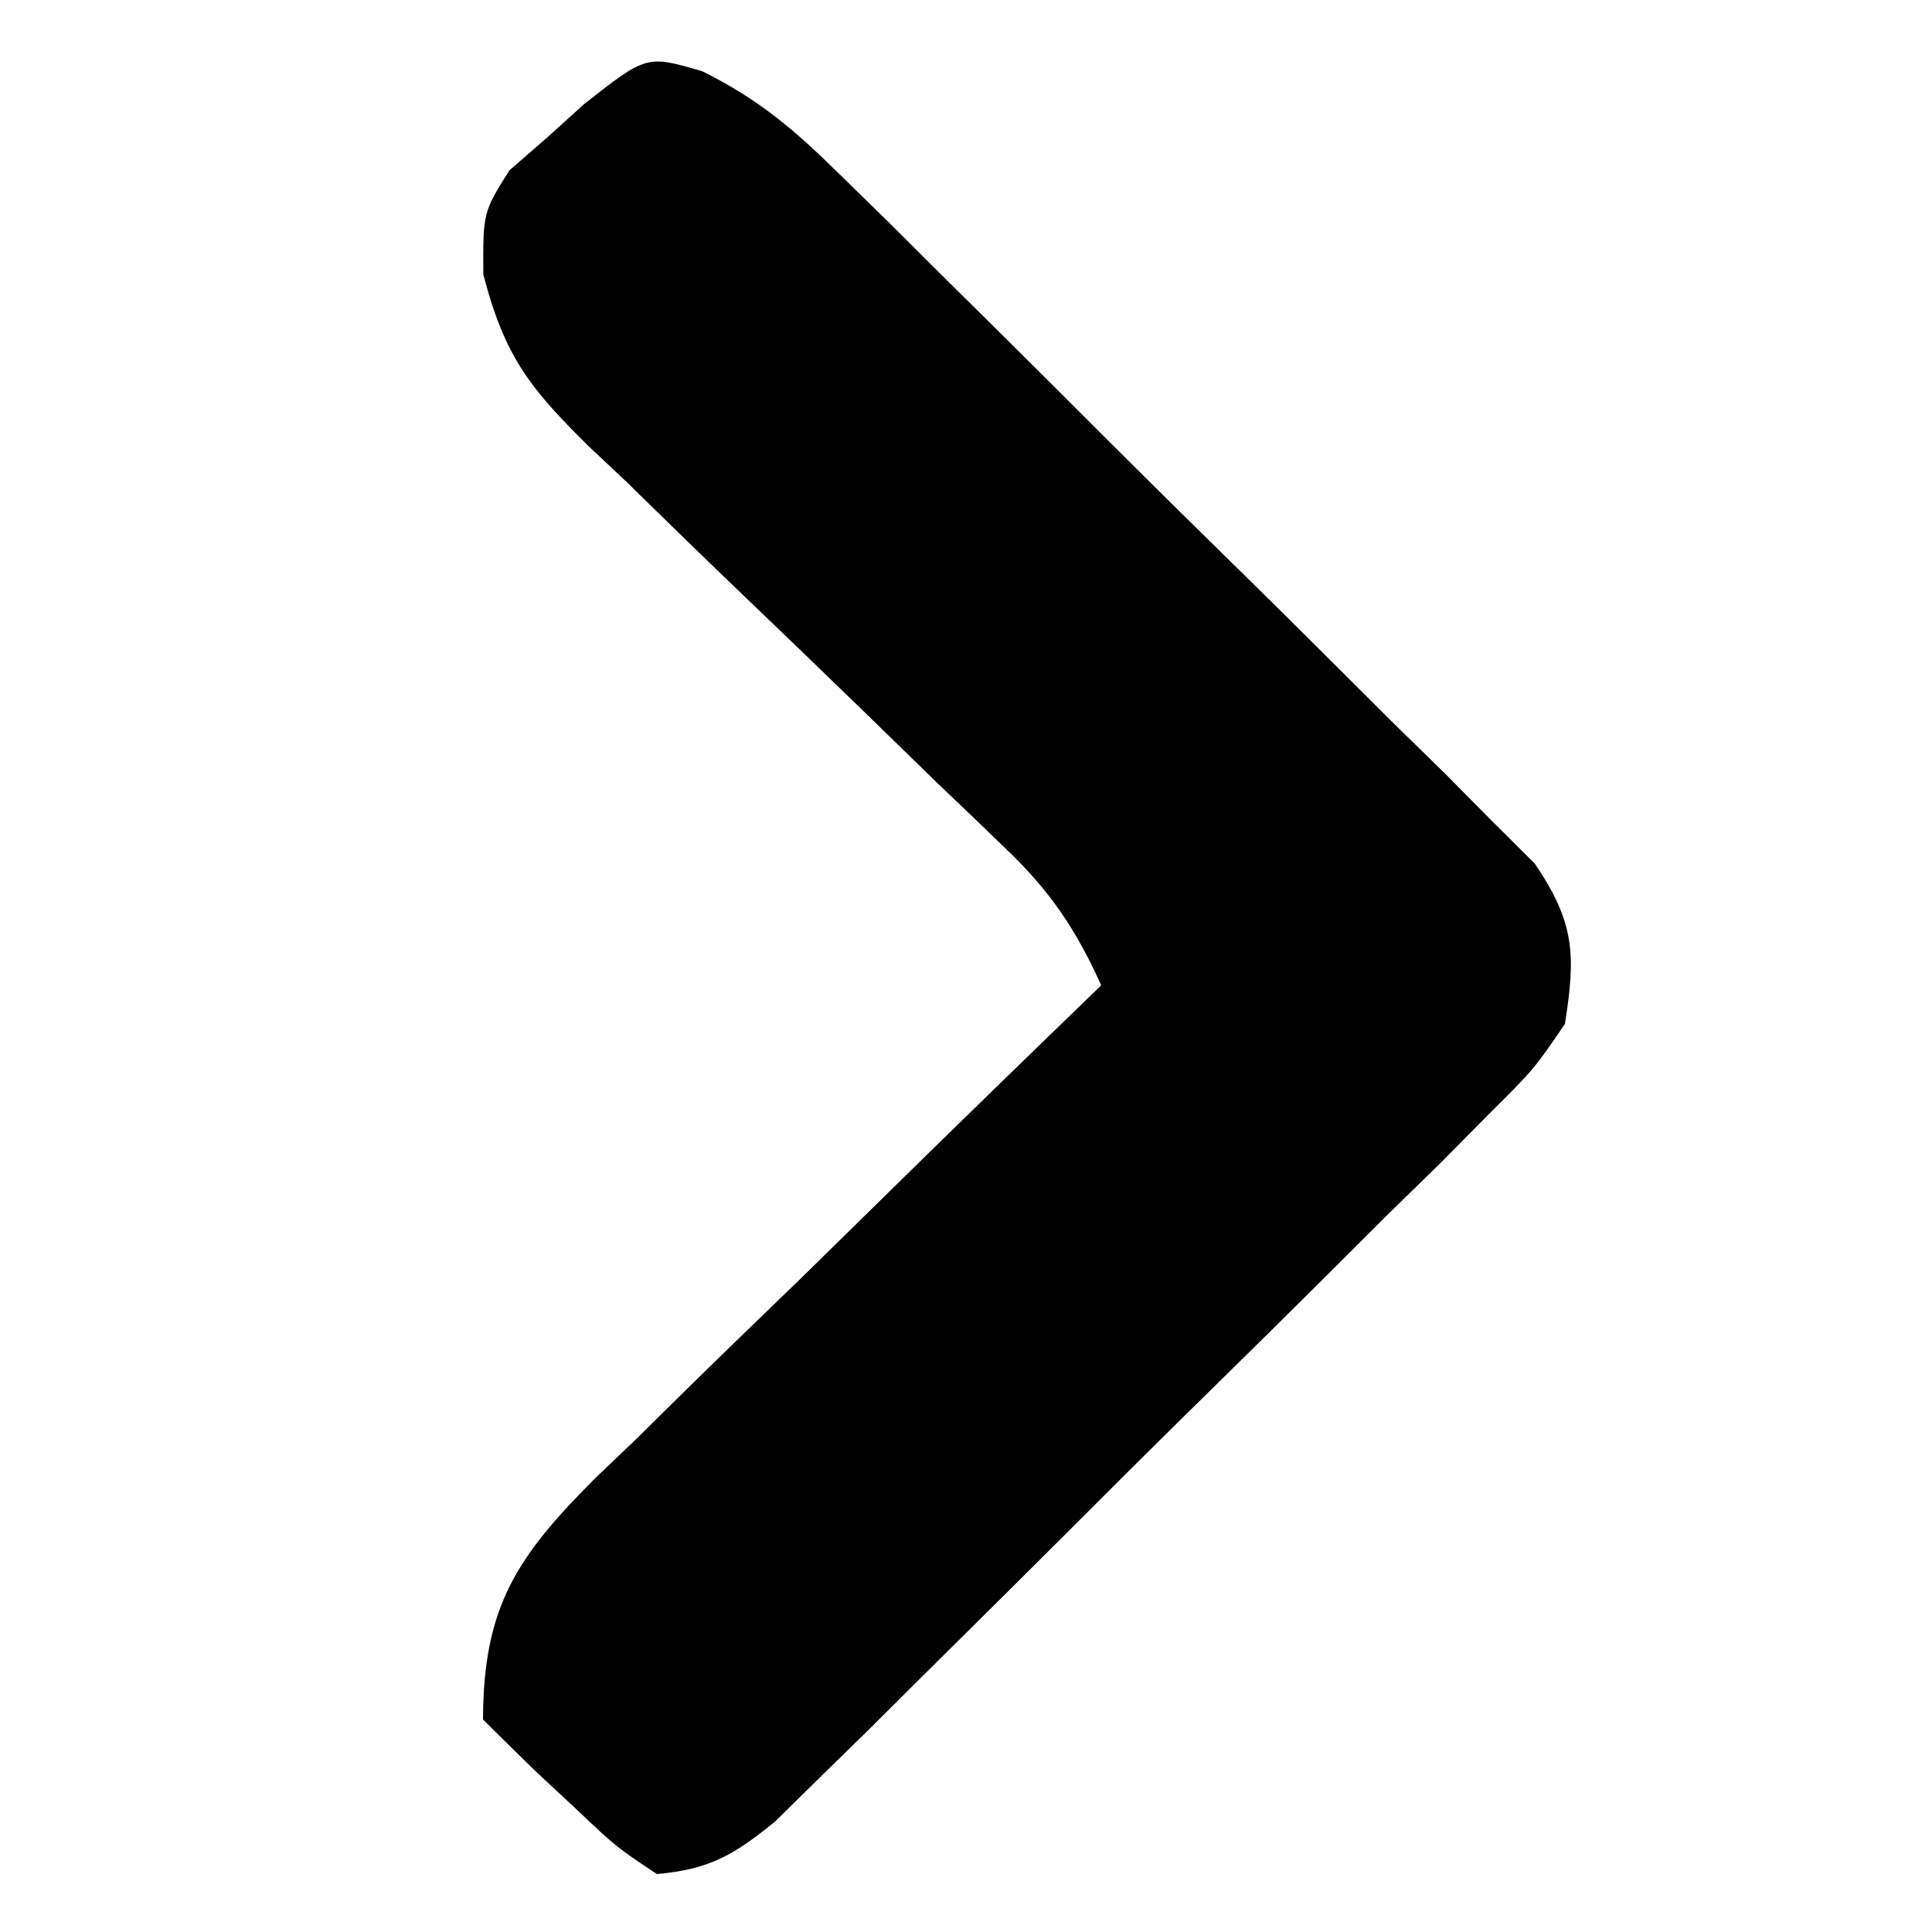
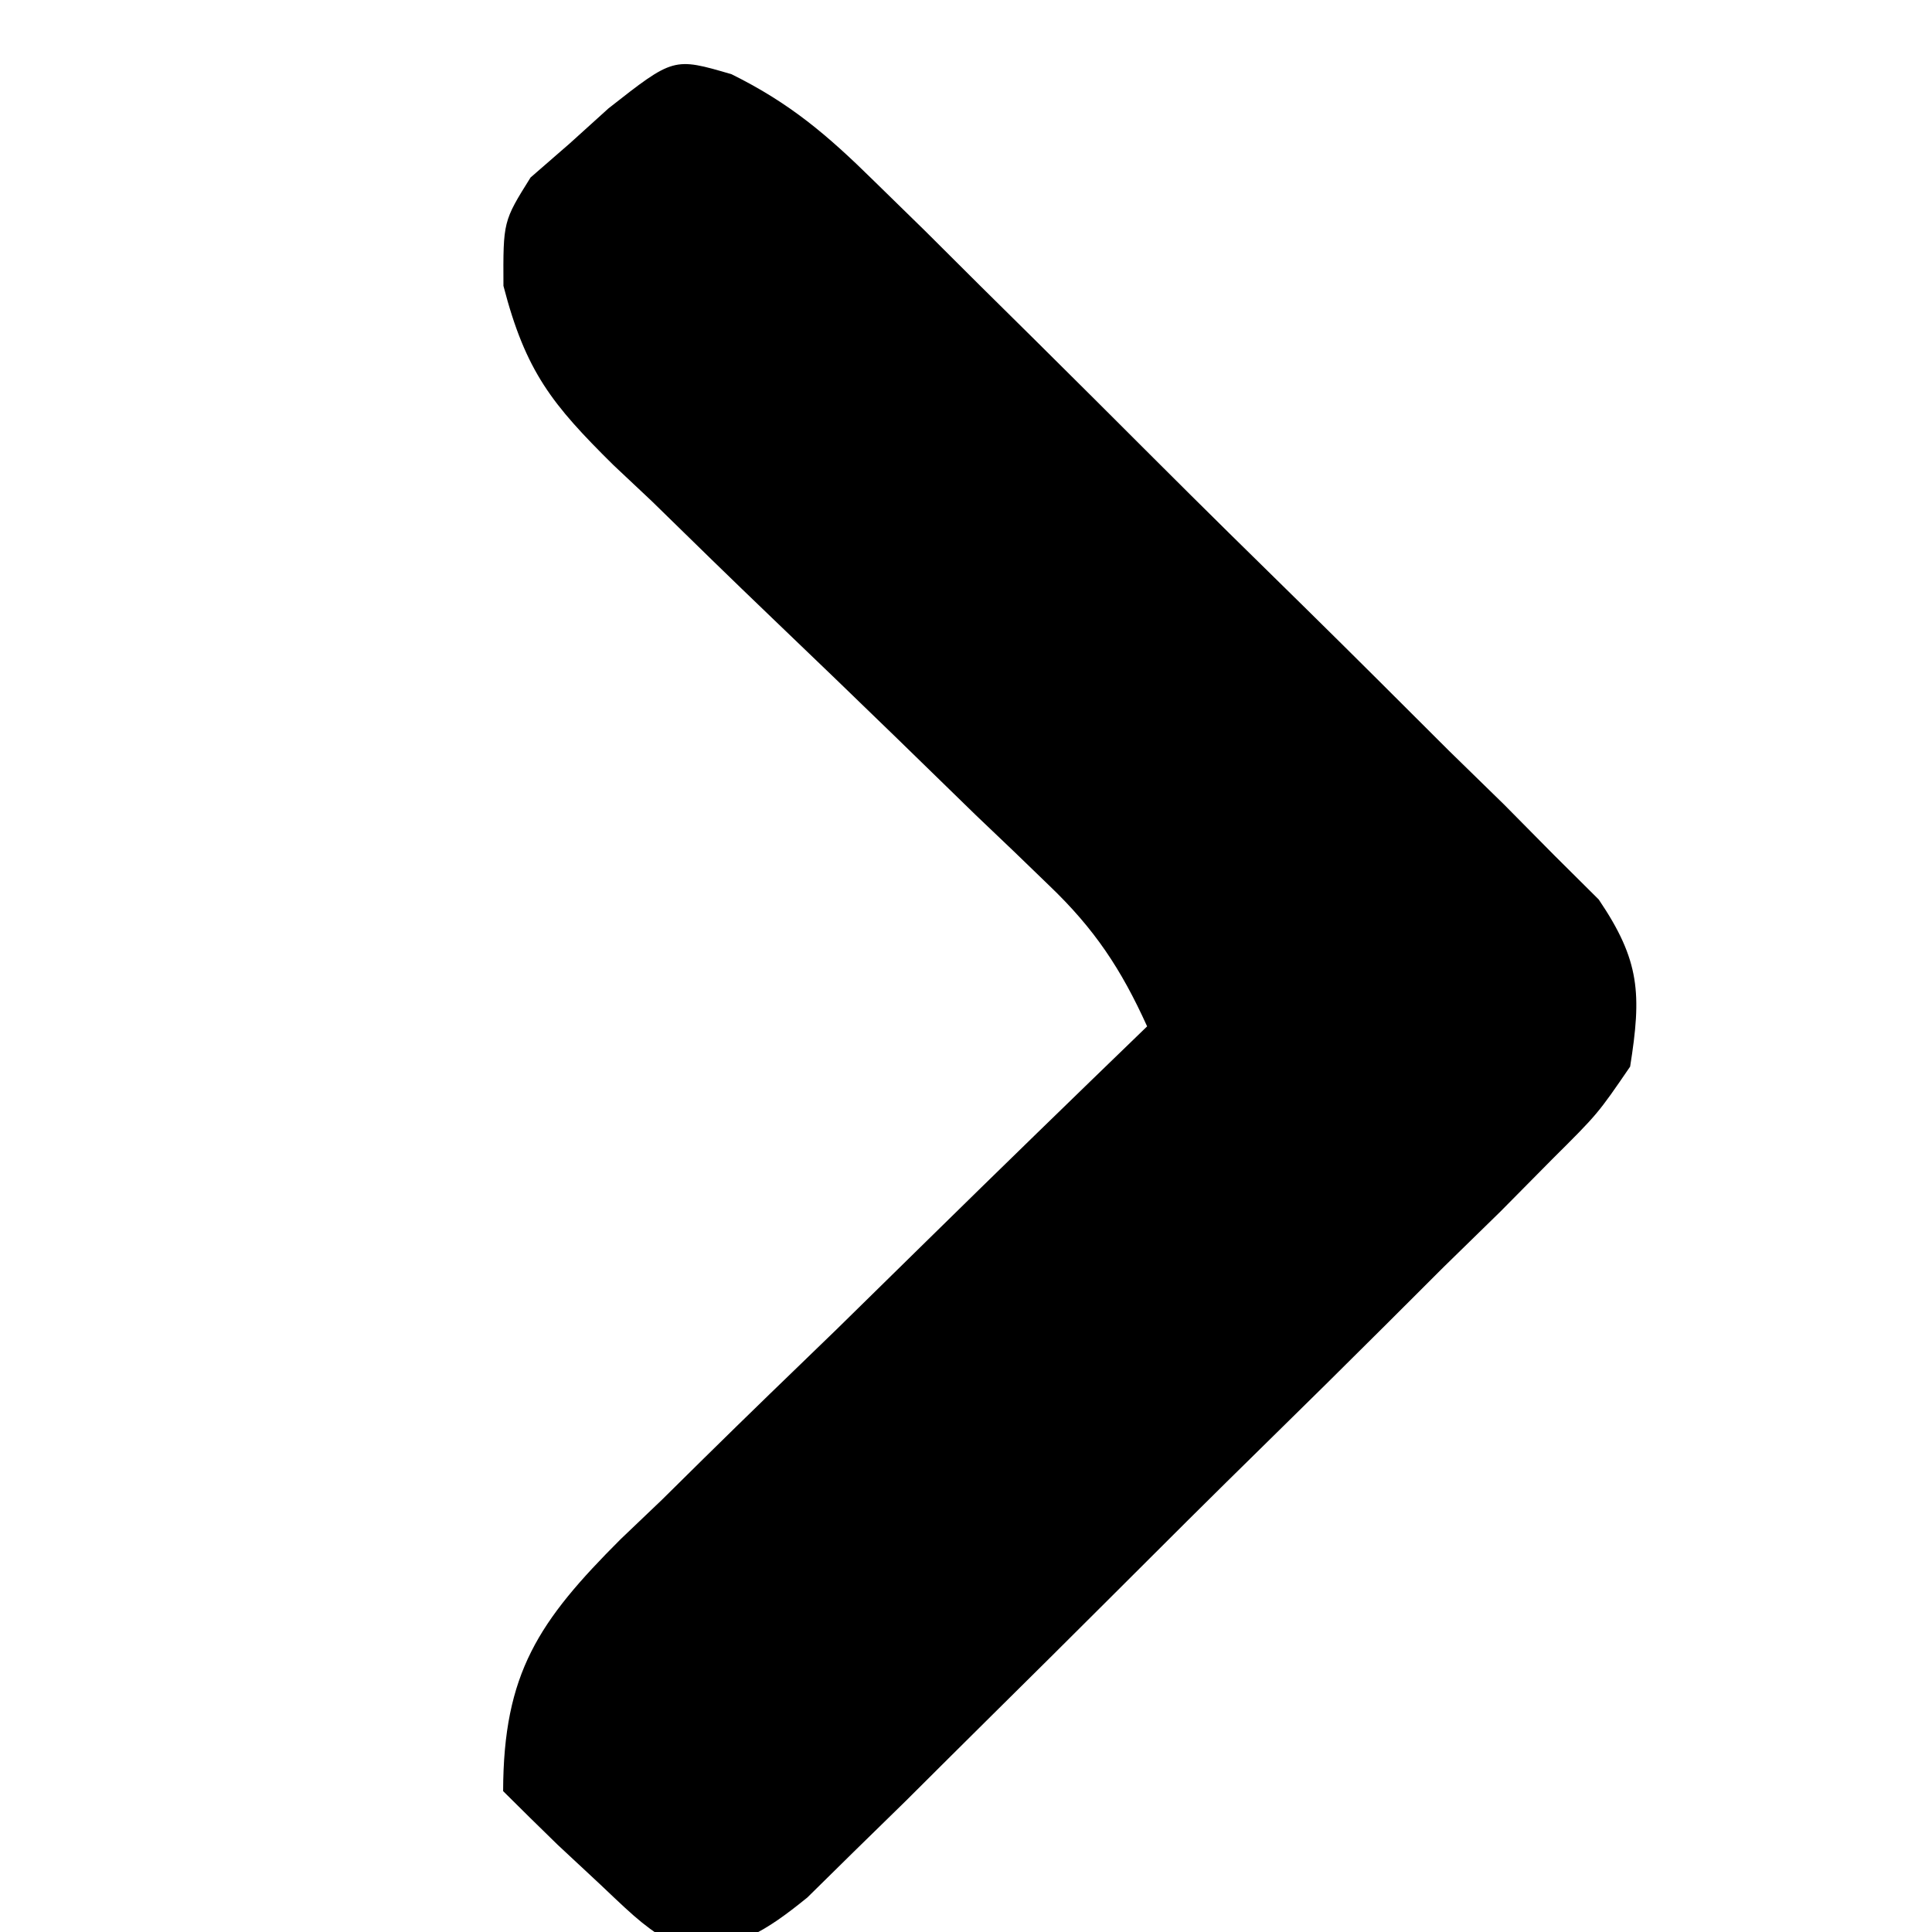
- <svg xmlns="http://www.w3.org/2000/svg" version="1.1" width="100" height="100">
-   <path d="M0 0 C2.914 1.442 4.761 3.021 7.075 5.299 C7.915 6.12 8.756 6.942 9.621 7.788 C10.514 8.678 11.407 9.567 12.327 10.484 C13.252 11.399 14.178 12.314 15.131 13.257 C17.084 15.192 19.03 17.133 20.973 19.077 C23.461 21.565 25.969 24.032 28.482 26.494 C30.882 28.852 33.259 31.232 35.64 33.609 C36.994 34.931 36.994 34.931 38.376 36.28 C39.613 37.531 39.613 37.531 40.875 38.807 C41.972 39.897 41.972 39.897 43.091 41.009 C45.151 44.048 45.225 45.707 44.651 49.312 C43.046 51.659 43.046 51.659 40.768 53.924 C39.92 54.781 39.072 55.639 38.198 56.522 C37.27 57.428 36.342 58.335 35.386 59.269 C34.43 60.221 33.476 61.174 32.522 62.128 C30.524 64.122 28.516 66.105 26.5 68.081 C23.917 70.612 21.355 73.163 18.799 75.721 C16.831 77.689 14.854 79.649 12.875 81.607 C11.467 83 10.064 84.398 8.661 85.796 C7.8 86.638 6.939 87.479 6.053 88.346 C5.298 89.09 4.543 89.833 3.765 90.599 C1.626 92.332 0.378 93.07 -2.349 93.312 C-4.454 91.913 -4.454 91.913 -6.536 89.937 C-7.231 89.29 -7.926 88.642 -8.642 87.976 C-9.548 87.092 -10.453 86.207 -11.349 85.312 C-11.334 79.458 -9.59 76.87 -5.509 72.792 C-4.836 72.15 -4.163 71.508 -3.47 70.847 C-2.783 70.169 -2.096 69.491 -1.389 68.792 C0.798 66.638 3.006 64.506 5.214 62.374 C6.704 60.914 8.193 59.452 9.681 57.989 C13.322 54.414 16.982 50.858 20.651 47.312 C19.363 44.465 18.034 42.462 15.778 40.307 C15.201 39.749 14.624 39.191 14.029 38.617 C13.408 38.025 12.787 37.433 12.148 36.823 C10.836 35.547 9.526 34.271 8.216 32.993 C6.153 30.992 4.085 28.996 2.007 27.01 C-0.001 25.087 -1.99 23.144 -3.977 21.198 C-4.6 20.613 -5.223 20.027 -5.865 19.424 C-8.917 16.409 -10.227 14.779 -11.332 10.518 C-11.349 7.312 -11.349 7.312 -9.985 5.132 C-9.02 4.293 -9.02 4.293 -8.036 3.437 C-7.401 2.862 -6.765 2.287 -6.11 1.695 C-2.877 -0.843 -2.877 -0.843 0 0 Z " fill="#000000" transform="translate(36.34856,3.688293)" />
+ <svg xmlns="http://www.w3.org/2000/svg" viewBox="0 0 96 96">
+   <path d="M36.349 3.688c2.914 1.442 4.761 3.021 7.075 5.299l2.547 2.489 2.706 2.696 2.804 2.773c1.953 1.935 3.899 3.876 5.842 5.82 2.488 2.488 4.996 4.955 7.509 7.417 2.399 2.358 4.777 4.737 7.158 7.114l2.736 2.671 2.499 2.527 2.215 2.202C81.499 47.736 81.574 49.395 81 53c-1.606 2.347-1.606 2.347-3.884 4.613l-2.57 2.598-2.812 2.747c-.956.952-1.91 1.905-2.863 2.859-1.998 1.994-4.007 3.977-6.023 5.953-2.582 2.531-5.144 5.082-7.7 7.64-1.969 1.968-3.945 3.928-5.925 5.886-1.408 1.394-2.811 2.792-4.214 4.19l-2.608 2.55-2.288 2.253C37.975 96.02 36.727 96.758 34 97c-2.105-1.398-2.105-1.398-4.188-3.375l-2.105-1.961C26.8 90.78 25.895 89.895 25 89c.014-5.854 1.758-8.441 5.84-12.52l2.039-1.945c.687-.678 1.373-1.356 2.081-2.055 2.187-2.154 4.394-4.286 6.603-6.418 1.49-1.46 2.979-2.922 4.467-4.385C49.671 58.102 53.33 54.546 57 51c-1.289-2.847-2.618-4.85-4.873-7.005l-1.749-1.69-1.881-1.793c-1.311-1.276-2.622-2.553-3.932-3.83-2.063-2.001-4.131-3.998-6.209-5.983-2.009-1.924-3.998-3.866-5.985-5.812l-1.888-1.775c-3.051-3.015-4.362-4.644-5.467-8.906C25 11 25 11 26.363 8.82L28.312 7.125l1.926-1.742c3.233-2.538 3.233-2.538 6.11-1.695Z" />
</svg>
